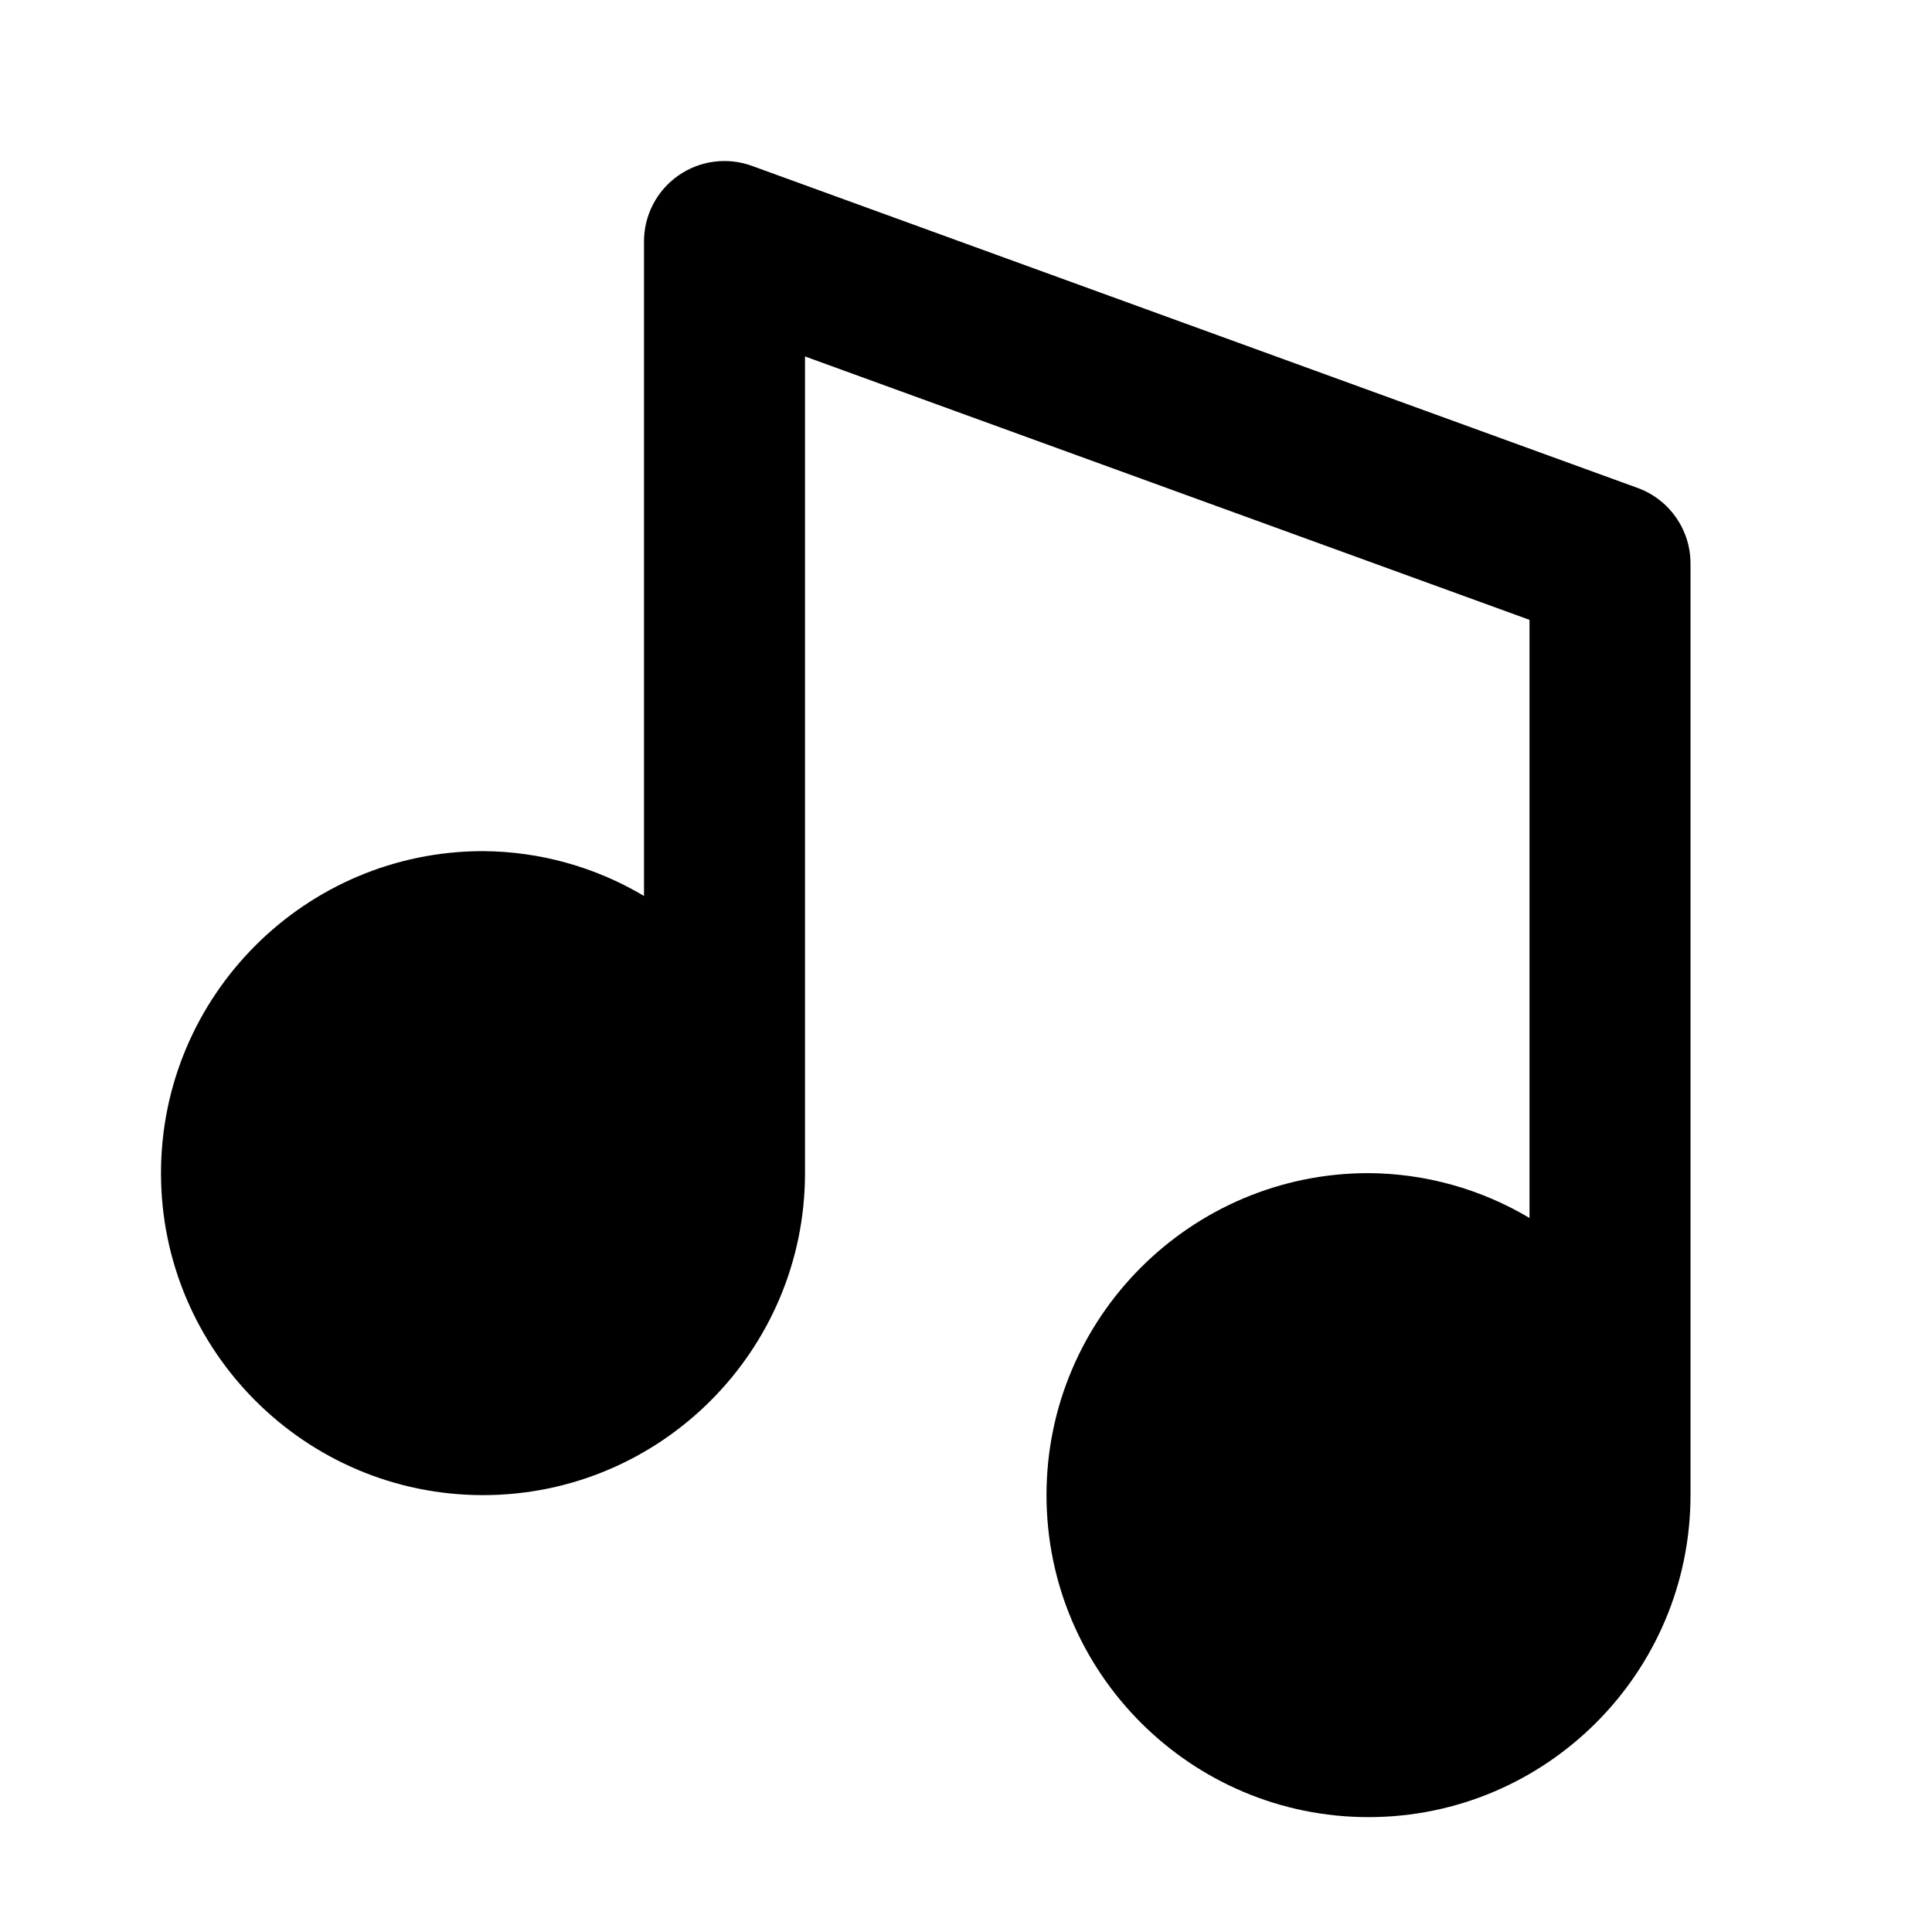
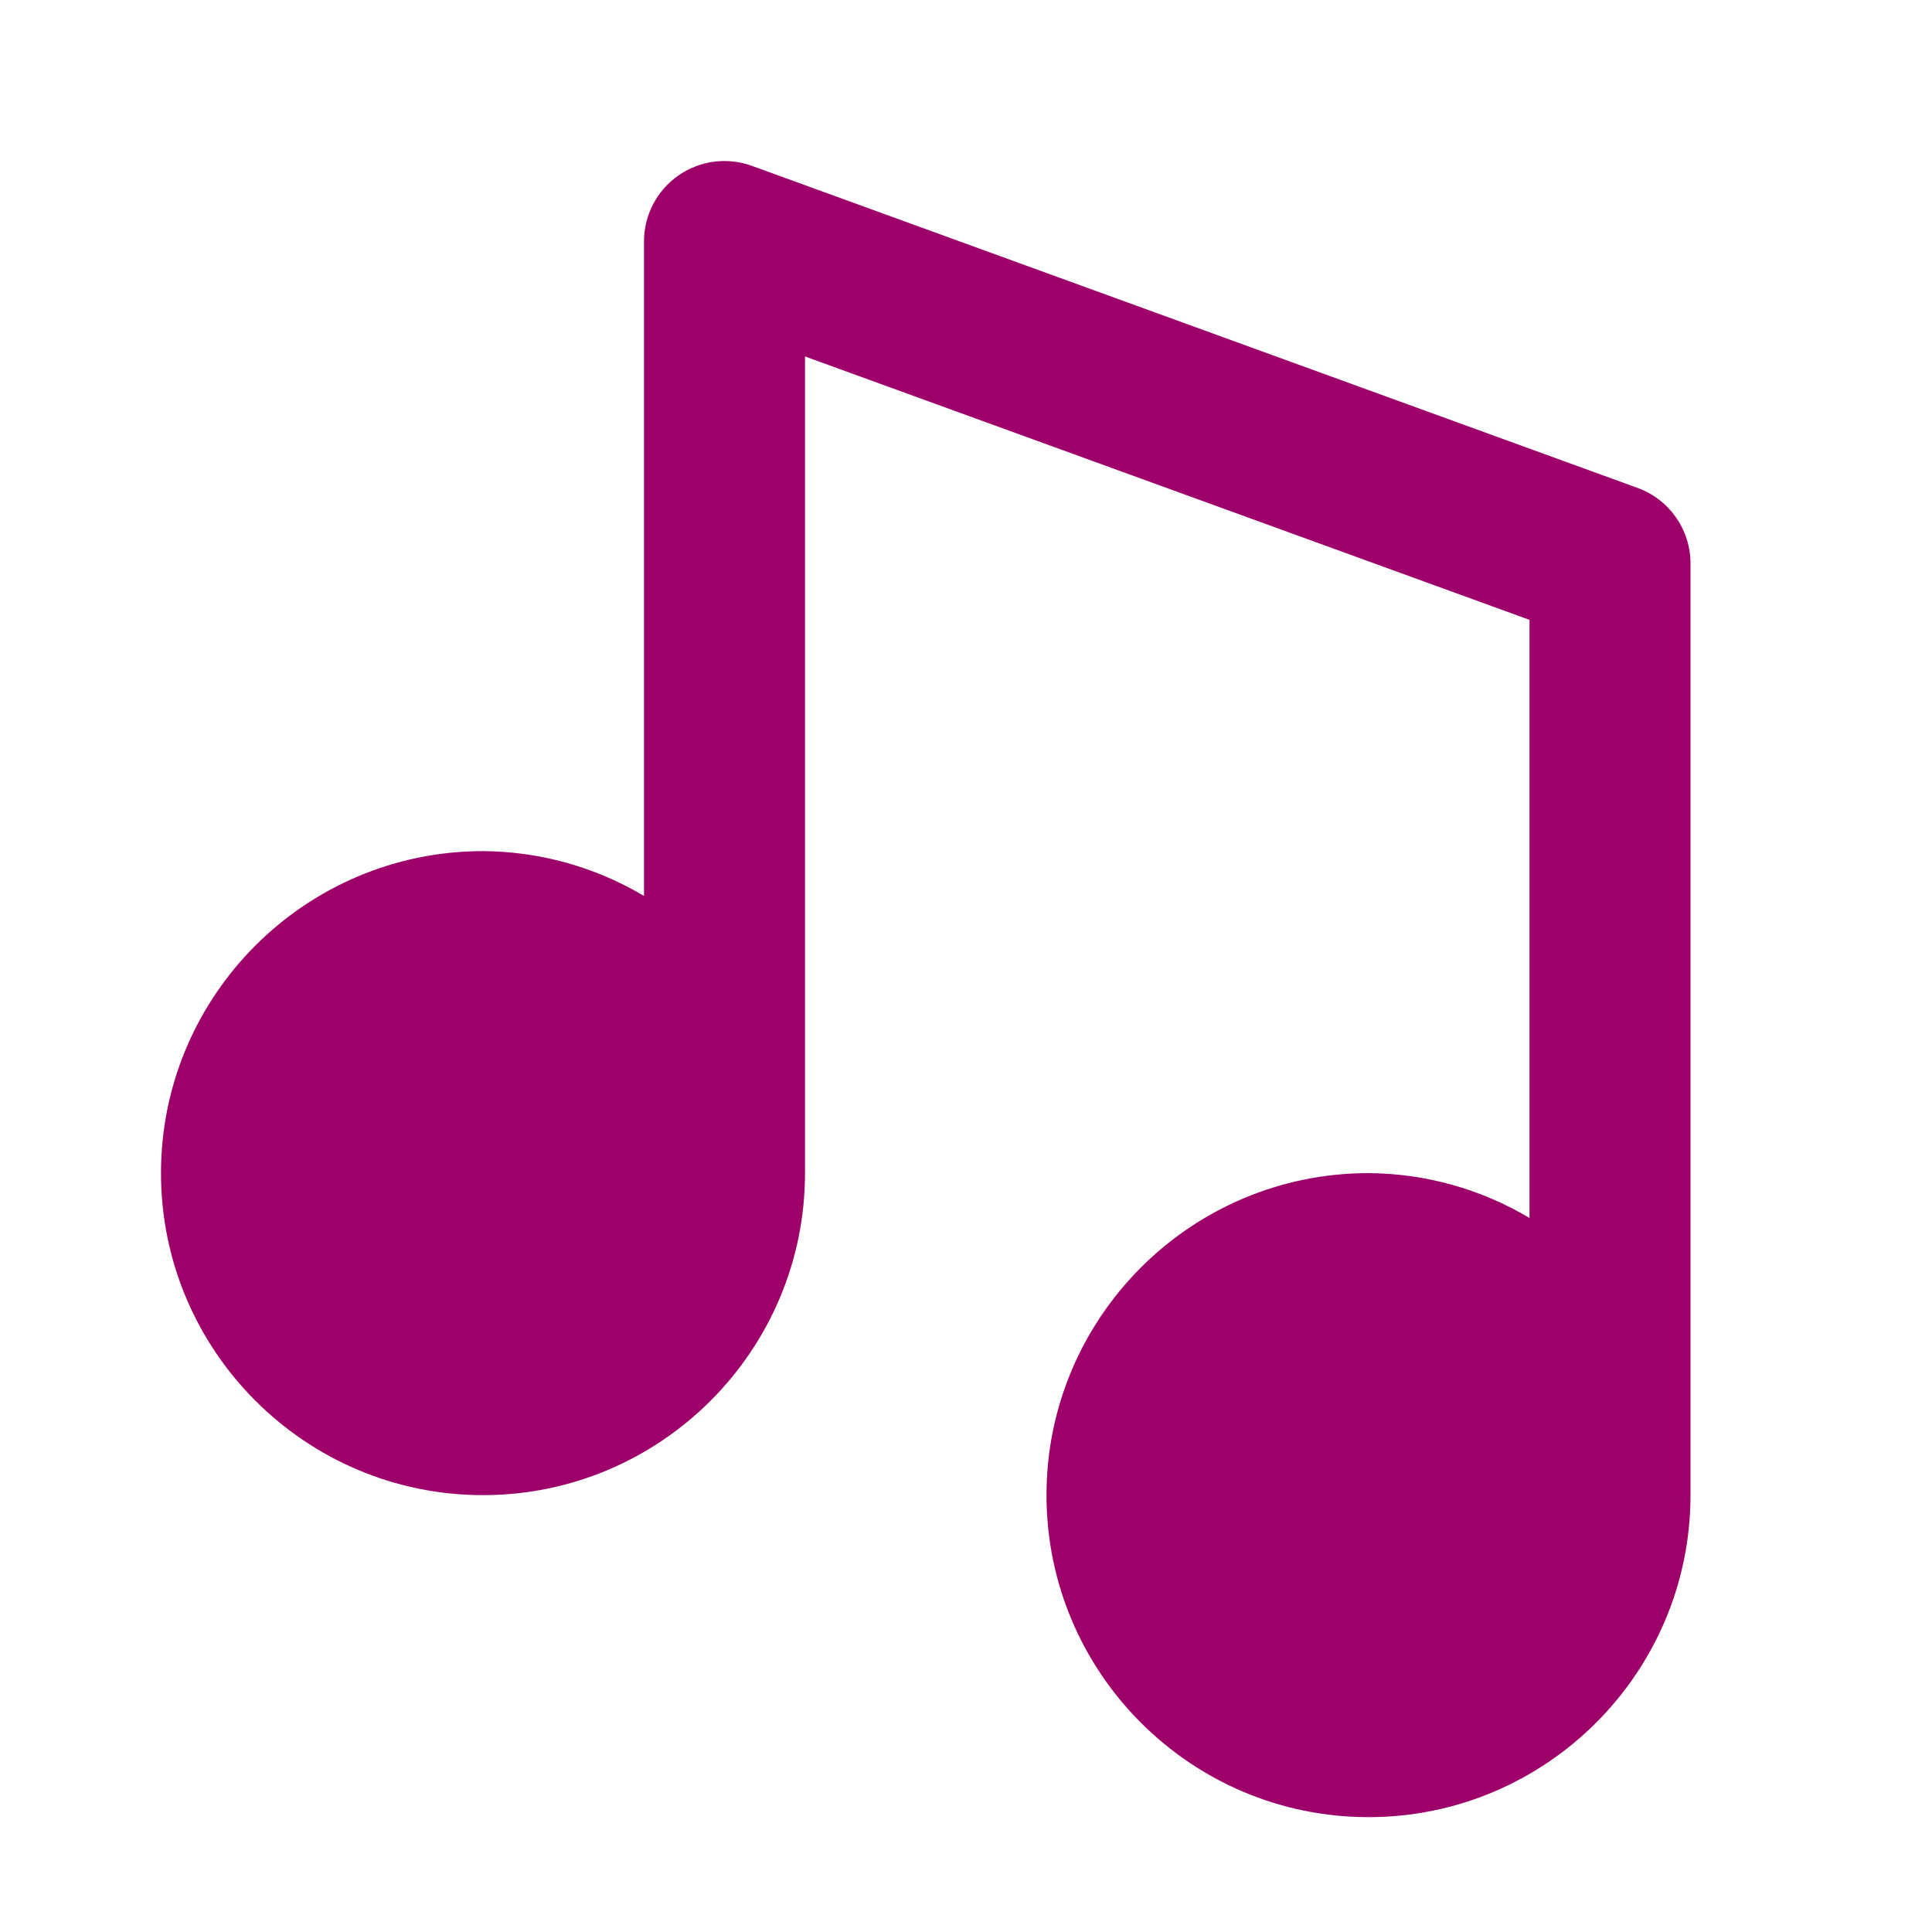
- <svg xmlns="http://www.w3.org/2000/svg" width="24" height="24" viewBox="0 0 24 24" style="fill: rgba(0, 0, 0, 1);transform: ;msFilter:;">
+ <svg xmlns="http://www.w3.org/2000/svg" width="24" height="24" viewBox="0 0 24 24" style="fill: #9e0069;transform: ;msFilter:;">
  <path d="M6 18.573c2.206 0 4-1.794 4-4V4.428L19 7.7v7.43a3.953 3.953 0 0 0-2-.557c-2.206 0-4 1.794-4 4s1.794 4 4 4 4-1.794 4-4V7a.998.998 0 0 0-.658-.939l-11-4A.999.999 0 0 0 8 3v8.13a3.953 3.953 0 0 0-2-.557c-2.206 0-4 1.794-4 4s1.794 4 4 4z" />
</svg>
